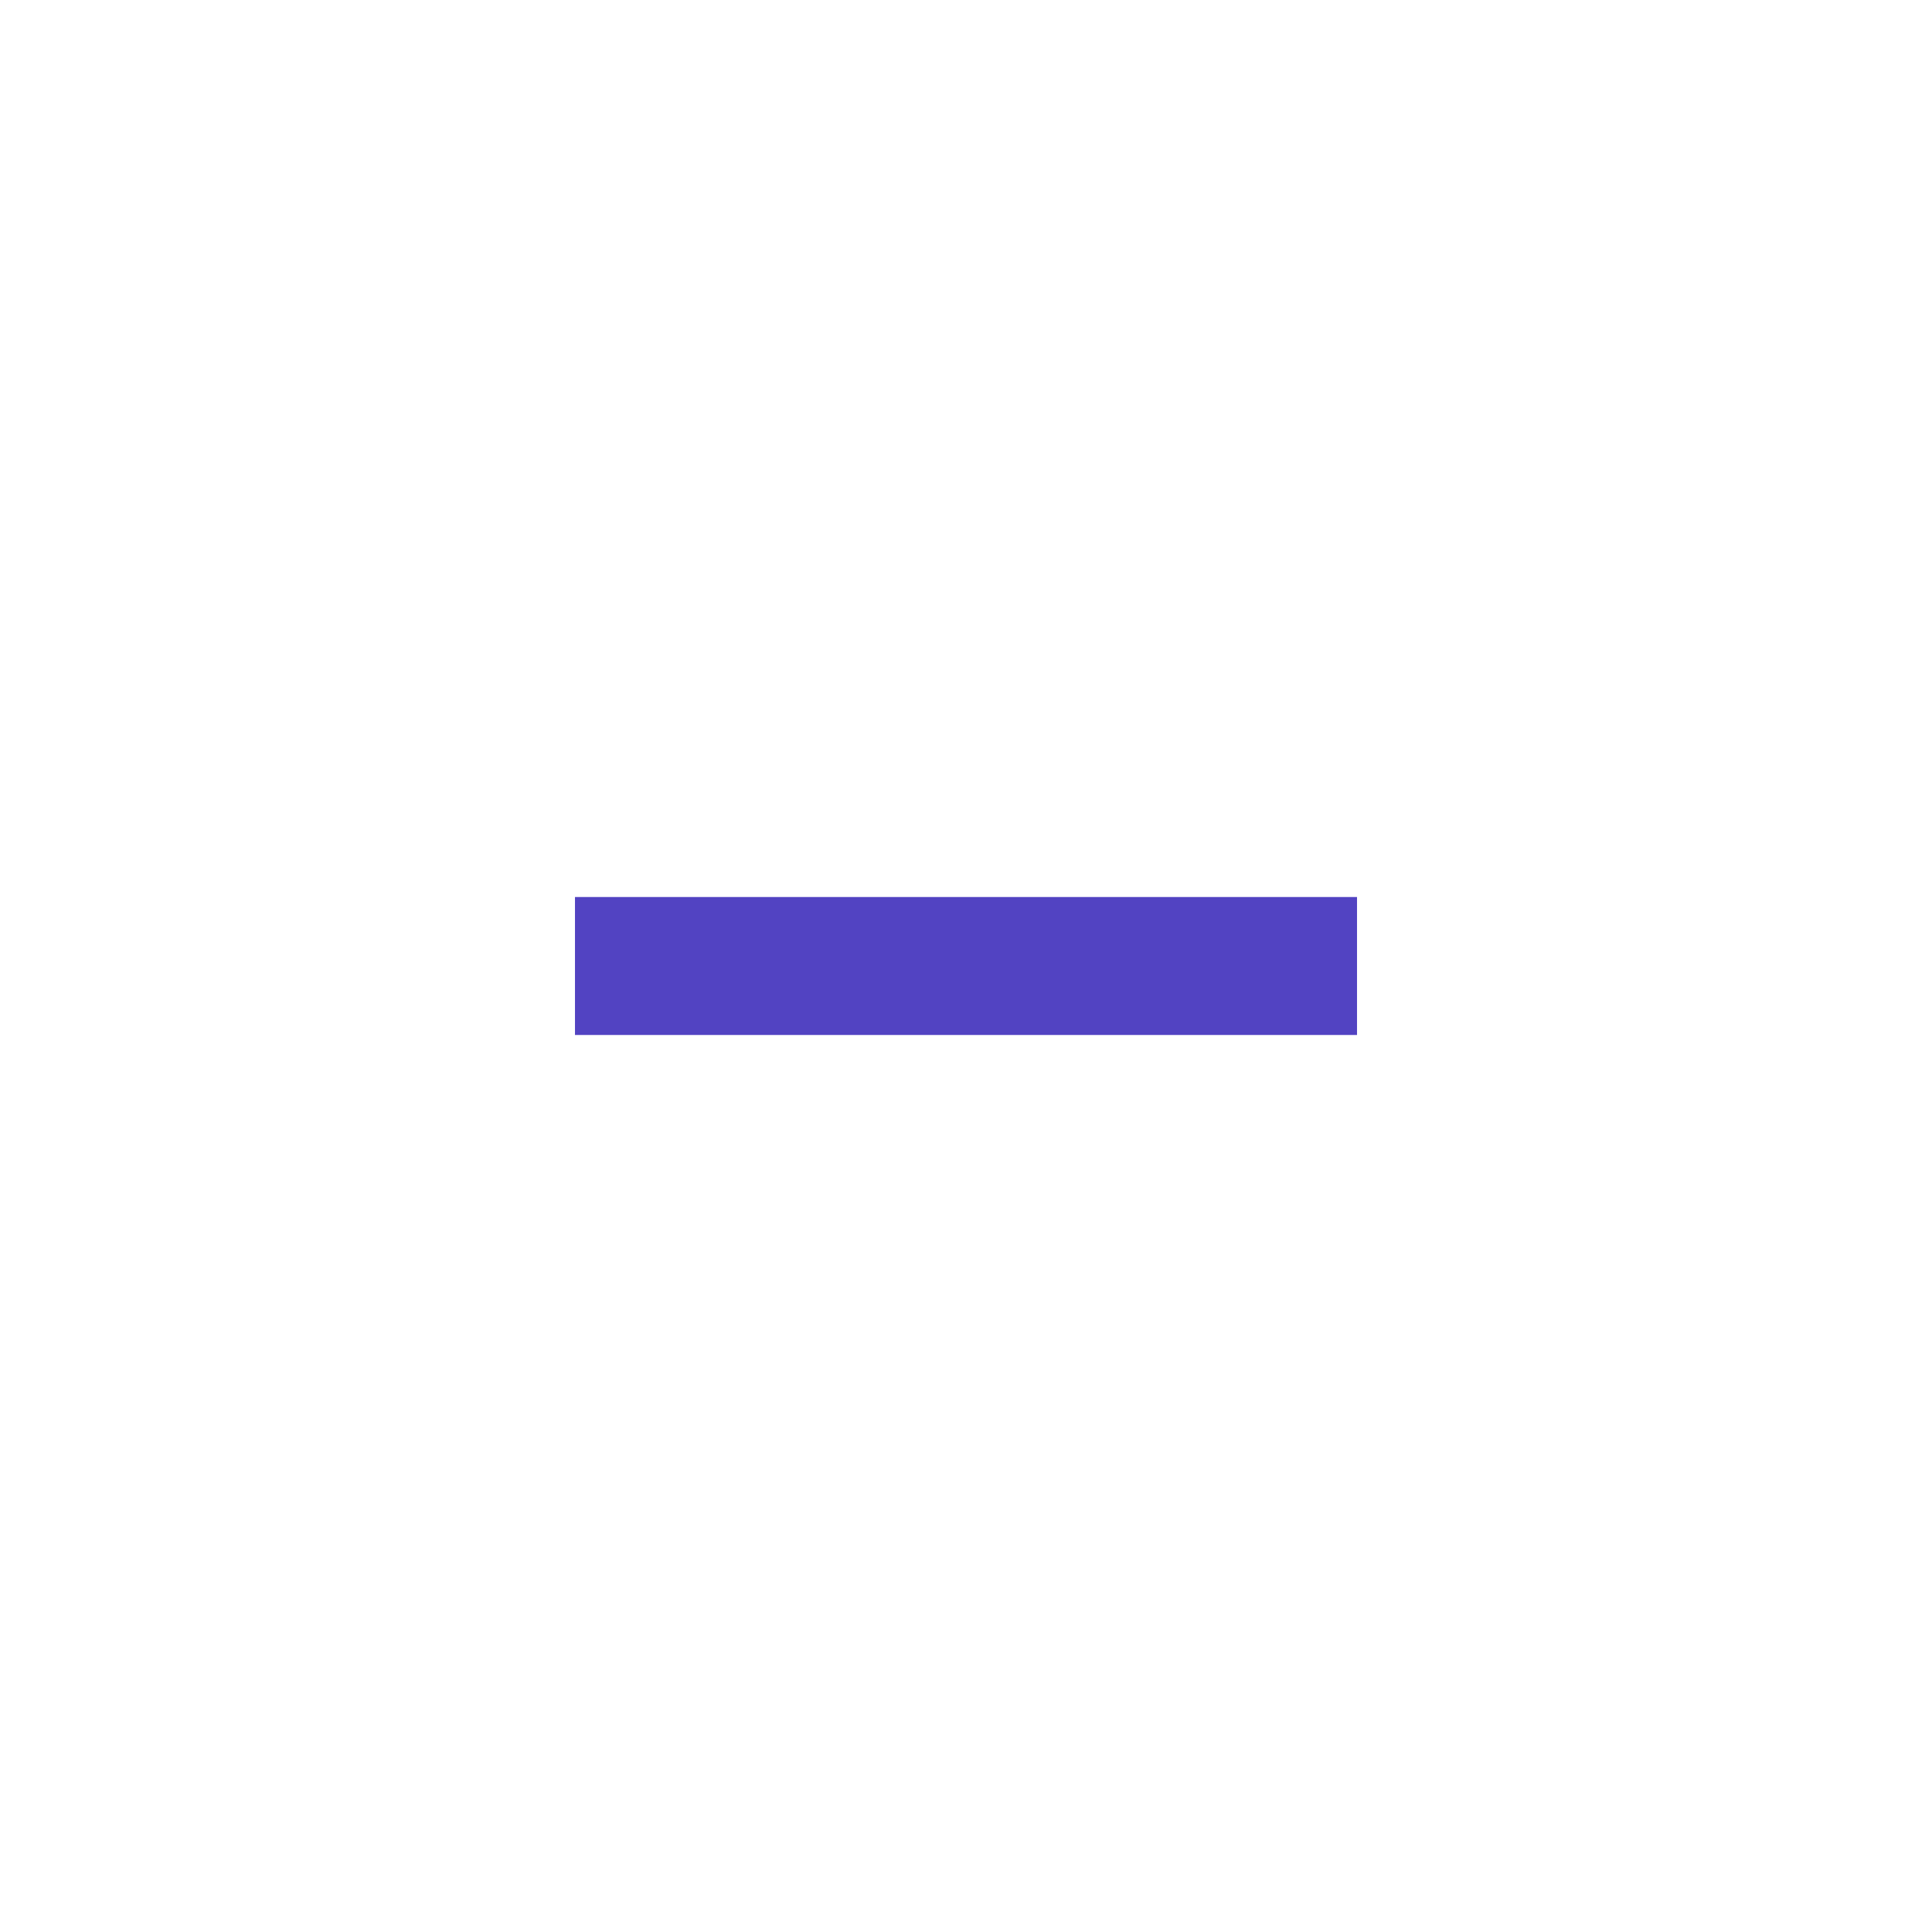
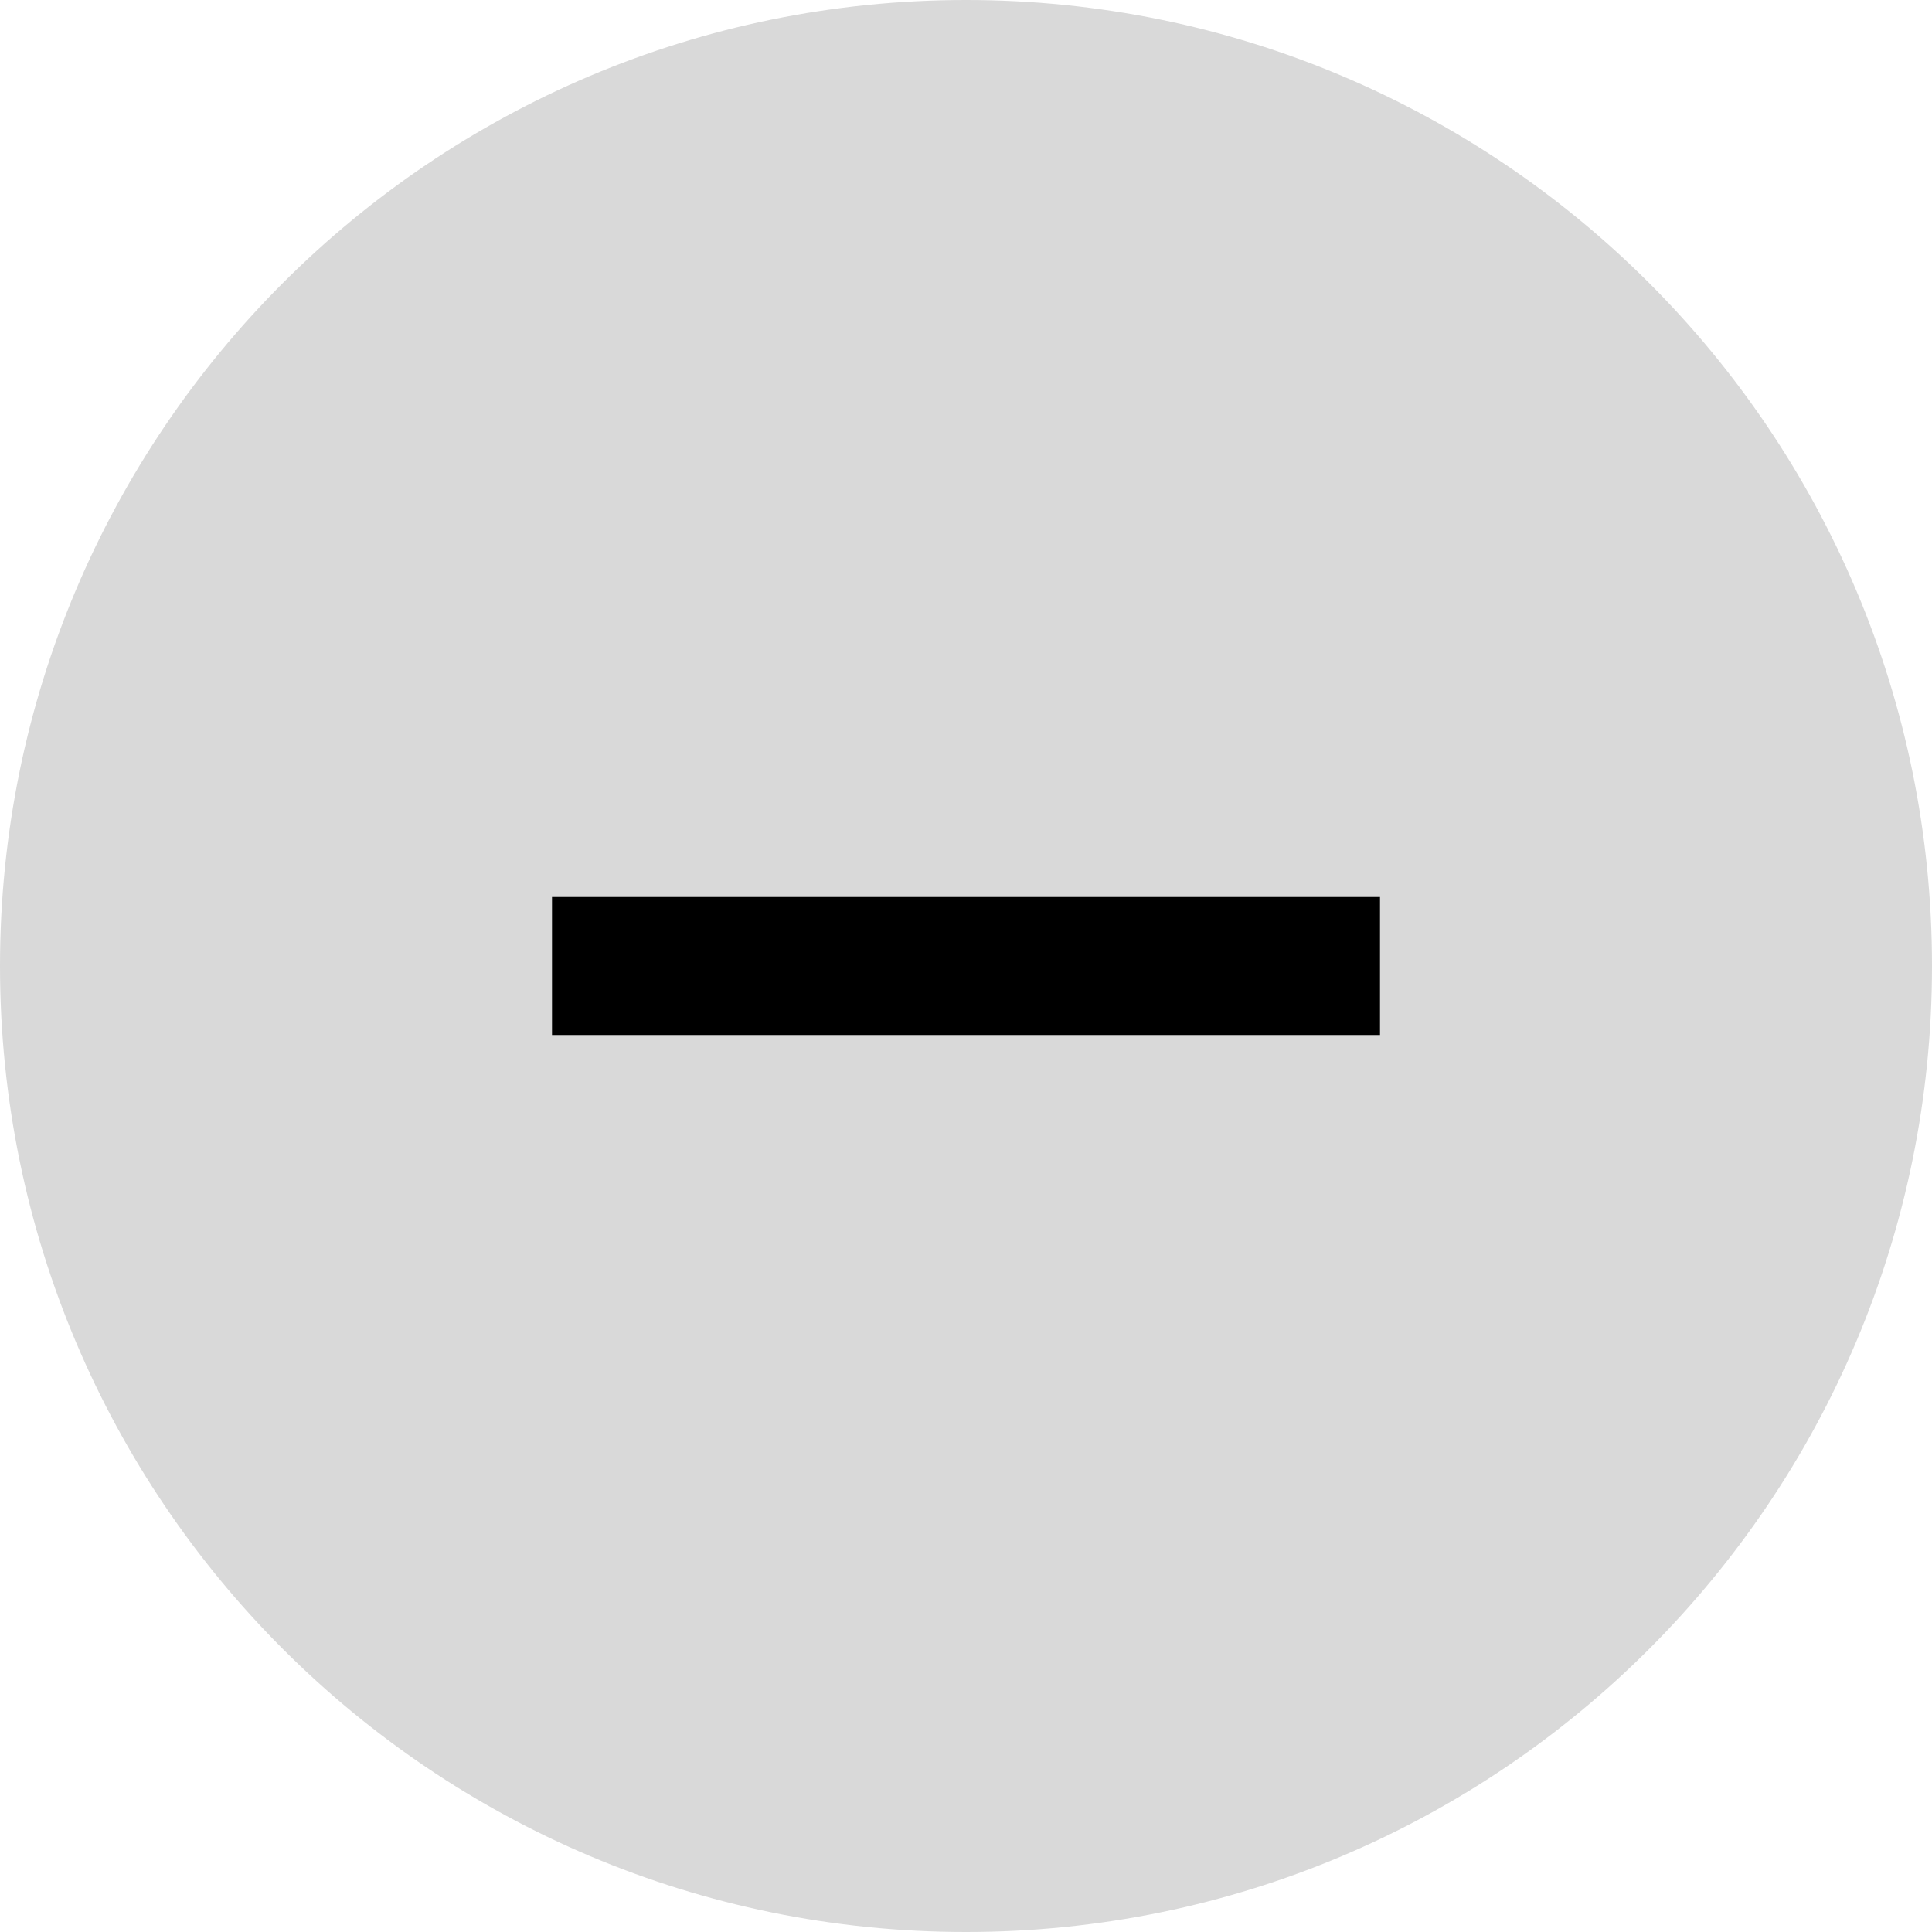
<svg xmlns="http://www.w3.org/2000/svg" width="28" height="28" viewBox="0 0 28 28" fill="none">
-   <path d="M9.333 14H18.667" stroke="#5243C2" stroke-width="2" stroke-linecap="square" stroke-linejoin="round" />
+   <circle cx="14" cy="14" r="14" fill="#D9D9D9" />
+   <path d="M9 14H19" stroke="black" stroke-width="2" stroke-linecap="square" stroke-linejoin="round" />
</svg>
